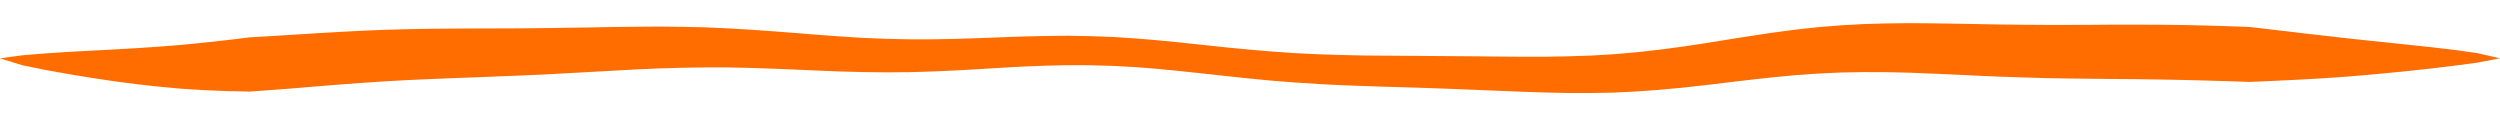
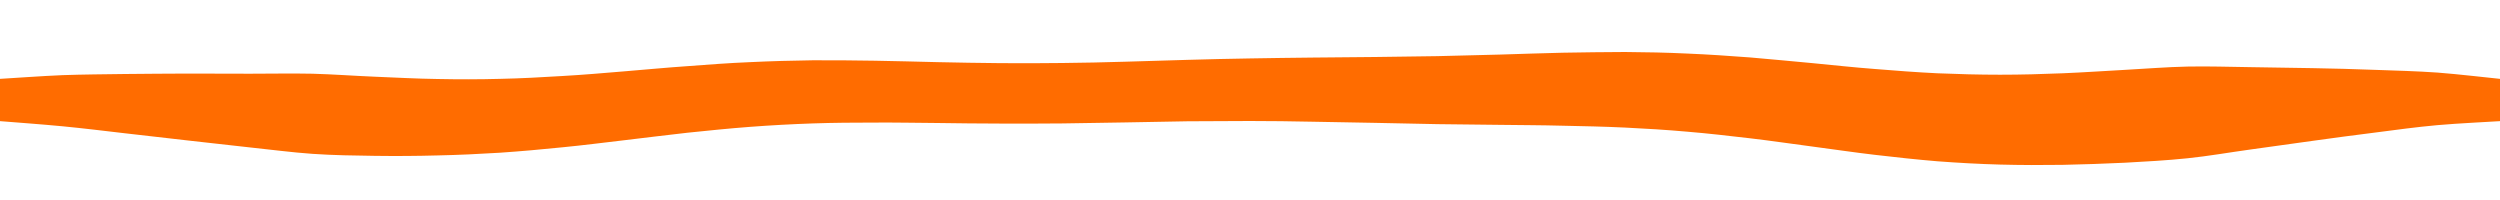
- <svg xmlns="http://www.w3.org/2000/svg" viewBox="0 0 300 14" preserveAspectRatio="none" fill="none">
-   <path d="M0.00 7.00L2.73 6.63L5.45 6.41L8.18 6.23L10.91 6.08L13.64 5.94L16.36 5.78L19.09 5.60L21.82 5.38L24.55 5.11L27.27 4.81L30.00 4.48L32.73 4.32L35.45 4.15L38.18 3.98L40.91 3.82L43.64 3.68L46.36 3.57L49.09 3.50L51.82 3.45L54.55 3.43L57.27 3.42L60.00 3.41L62.73 3.40L65.45 3.37L68.18 3.33L70.91 3.29L73.64 3.24L76.36 3.21L79.09 3.19L81.82 3.22L84.55 3.28L87.27 3.40L90.00 3.56L92.73 3.75L95.45 3.96L98.18 4.18L100.91 4.38L103.64 4.55L106.36 4.66L109.09 4.72L111.82 4.72L114.55 4.67L117.27 4.58L120.00 4.48L122.73 4.38L125.45 4.32L128.18 4.29L130.91 4.34L133.64 4.44L136.36 4.62L139.09 4.85L141.82 5.12L144.55 5.41L147.27 5.70L150.00 5.96L152.73 6.19L155.45 6.38L158.18 6.51L160.91 6.60L163.64 6.66L166.36 6.68L169.09 6.70L171.82 6.72L174.55 6.74L177.27 6.76L180.00 6.79L182.73 6.81L185.45 6.81L188.18 6.76L190.91 6.67L193.64 6.51L196.36 6.27L199.09 5.97L201.82 5.61L204.55 5.20L207.27 4.76L210.00 4.33L212.73 3.92L215.45 3.56L218.18 3.26L220.91 3.04L223.64 2.89L226.36 2.81L229.09 2.78L231.82 2.80L234.55 2.84L237.27 2.89L240.00 2.94L242.73 2.97L245.45 2.99L248.18 2.99L250.91 2.98L253.64 2.96L256.36 2.96L259.09 2.97L261.82 3.00L264.55 3.06L267.27 3.14L270.00 3.24L272.73 3.56L275.45 3.88L278.18 4.20L280.91 4.51L283.64 4.81L286.36 5.09L289.09 5.38L291.82 5.67L294.55 5.99L297.27 6.37L300.00 7.00L300.00 7.00L297.27 7.52L294.55 7.88L291.82 8.21L289.09 8.51L286.36 8.78L283.64 9.03L280.91 9.25L278.18 9.43L275.45 9.58L272.73 9.71L270.00 9.83L267.27 9.74L264.55 9.66L261.82 9.59L259.09 9.54L256.36 9.50L253.64 9.48L250.91 9.45L248.18 9.42L245.45 9.37L242.73 9.29L240.00 9.20L237.27 9.08L234.55 8.95L231.82 8.83L229.09 8.72L226.36 8.66L223.64 8.65L220.91 8.70L218.18 8.83L215.45 9.02L212.73 9.28L210.00 9.58L207.27 9.90L204.55 10.23L201.82 10.53L199.09 10.78L196.36 10.98L193.64 11.11L190.91 11.16L188.18 11.16L185.45 11.10L182.73 11.01L180.00 10.90L177.27 10.79L174.55 10.68L171.82 10.58L169.09 10.49L166.36 10.41L163.64 10.32L160.91 10.22L158.18 10.08L155.45 9.90L152.73 9.69L150.00 9.43L147.27 9.14L144.55 8.84L141.82 8.55L139.09 8.28L136.36 8.06L133.64 7.91L130.91 7.83L128.18 7.82L125.45 7.88L122.73 7.99L120.00 8.14L117.27 8.31L114.55 8.46L111.82 8.58L109.09 8.66L106.36 8.68L103.64 8.65L100.91 8.58L98.18 8.47L95.45 8.35L92.73 8.24L90.00 8.15L87.27 8.09L84.55 8.09L81.82 8.13L79.09 8.21L76.36 8.33L73.64 8.48L70.91 8.63L68.18 8.78L65.45 8.93L62.73 9.05L60.00 9.16L57.27 9.27L54.55 9.37L51.82 9.48L49.09 9.60L46.36 9.75L43.64 9.93L40.91 10.13L38.18 10.35L35.45 10.58L32.73 10.79L30.00 10.99L27.27 10.93L24.55 10.82L21.82 10.65L19.09 10.40L16.36 10.10L13.64 9.74L10.91 9.33L8.18 8.88L5.45 8.39L2.73 7.84L0.00 7.00Z" fill="#FF6C00" />
+ <svg xmlns="http://www.w3.org/2000/svg" viewBox="0 0 175 14" preserveAspectRatio="none" fill="none">
+   <path d="M0.00 5.52C0.73 5.48 2.92 5.32 4.38 5.26C5.83 5.21 7.29 5.20 8.75 5.18C10.21 5.16 11.67 5.16 13.12 5.15C14.58 5.15 16.04 5.15 17.50 5.16C18.96 5.16 20.42 5.13 21.88 5.16C23.33 5.20 24.79 5.31 26.25 5.37C27.71 5.43 29.17 5.51 30.62 5.53C32.08 5.56 33.54 5.56 35.00 5.52C36.46 5.49 37.92 5.41 39.38 5.32C40.83 5.24 42.29 5.11 43.75 4.99C45.21 4.87 46.67 4.73 48.13 4.63C49.58 4.52 51.04 4.41 52.50 4.35C53.96 4.28 55.42 4.24 56.88 4.22C58.33 4.21 59.79 4.23 61.25 4.25C62.71 4.27 64.17 4.32 65.62 4.35C67.08 4.38 68.54 4.41 70.00 4.42C71.46 4.43 72.92 4.43 74.38 4.41C75.83 4.40 77.29 4.36 78.75 4.32C80.21 4.28 81.67 4.23 83.12 4.19C84.58 4.15 86.04 4.11 87.50 4.09C88.96 4.06 90.42 4.05 91.88 4.03C93.33 4.01 94.79 4.01 96.25 3.99C97.71 3.97 99.17 3.95 100.62 3.93C102.08 3.90 103.54 3.85 105.00 3.82C106.46 3.78 107.92 3.72 109.38 3.69C110.83 3.67 112.29 3.64 113.75 3.64C115.21 3.65 116.67 3.68 118.13 3.75C119.58 3.81 121.04 3.91 122.50 4.02C123.96 4.14 125.42 4.29 126.88 4.42C128.33 4.56 129.79 4.72 131.25 4.83C132.71 4.95 134.17 5.06 135.62 5.13C137.08 5.19 138.54 5.23 140.00 5.23C141.46 5.23 142.92 5.19 144.38 5.13C145.83 5.07 147.29 4.97 148.75 4.89C150.21 4.81 151.67 4.69 153.12 4.66C154.58 4.63 156.04 4.68 157.50 4.70C158.96 4.72 160.42 4.74 161.88 4.77C163.33 4.80 164.79 4.83 166.25 4.89C167.71 4.94 169.17 4.98 170.62 5.08C172.08 5.19 174.27 5.45 175.00 5.52A1.48 1.48 0 0 1 175.00 8.48C174.27 8.53 172.08 8.63 170.62 8.76C169.17 8.89 167.71 9.09 166.25 9.28C164.79 9.46 163.33 9.66 161.88 9.86C160.42 10.06 158.96 10.27 157.50 10.47C156.04 10.67 154.58 10.93 153.12 11.08C151.67 11.23 150.21 11.31 148.75 11.39C147.29 11.46 145.83 11.51 144.38 11.54C142.92 11.56 141.46 11.56 140.00 11.52C138.54 11.48 137.08 11.40 135.62 11.29C134.17 11.17 132.71 11.01 131.25 10.84C129.79 10.67 128.33 10.45 126.88 10.26C125.42 10.07 123.96 9.85 122.50 9.68C121.04 9.51 119.58 9.34 118.13 9.22C116.67 9.09 115.21 9.00 113.75 8.93C112.29 8.86 110.83 8.83 109.38 8.80C107.92 8.76 106.46 8.76 105.00 8.74C103.54 8.72 102.08 8.71 100.62 8.69C99.17 8.66 97.71 8.63 96.25 8.60C94.79 8.58 93.33 8.54 91.88 8.52C90.42 8.49 88.96 8.47 87.50 8.47C86.04 8.47 84.58 8.48 83.12 8.49C81.67 8.51 80.21 8.54 78.75 8.57C77.29 8.59 75.83 8.62 74.38 8.64C72.92 8.65 71.46 8.66 70.00 8.65C68.54 8.65 67.08 8.63 65.62 8.61C64.17 8.60 62.71 8.57 61.25 8.58C59.79 8.58 58.33 8.59 56.88 8.64C55.42 8.69 53.96 8.77 52.50 8.88C51.04 8.99 49.58 9.14 48.13 9.29C46.67 9.45 45.21 9.64 43.75 9.81C42.29 9.98 40.83 10.17 39.38 10.31C37.92 10.46 36.46 10.59 35.00 10.69C33.54 10.78 32.08 10.85 30.62 10.88C29.17 10.92 27.71 10.93 26.25 10.91C24.79 10.89 23.33 10.87 21.88 10.77C20.42 10.67 18.96 10.47 17.50 10.32C16.04 10.16 14.58 10.00 13.12 9.83C11.67 9.67 10.21 9.49 8.75 9.33C7.29 9.16 5.83 8.98 4.38 8.84C2.92 8.70 0.73 8.54 0.00 8.48A1.48 1.48 0 0 1 0.00 5.52Z" fill="#FF6C00" />
</svg>
